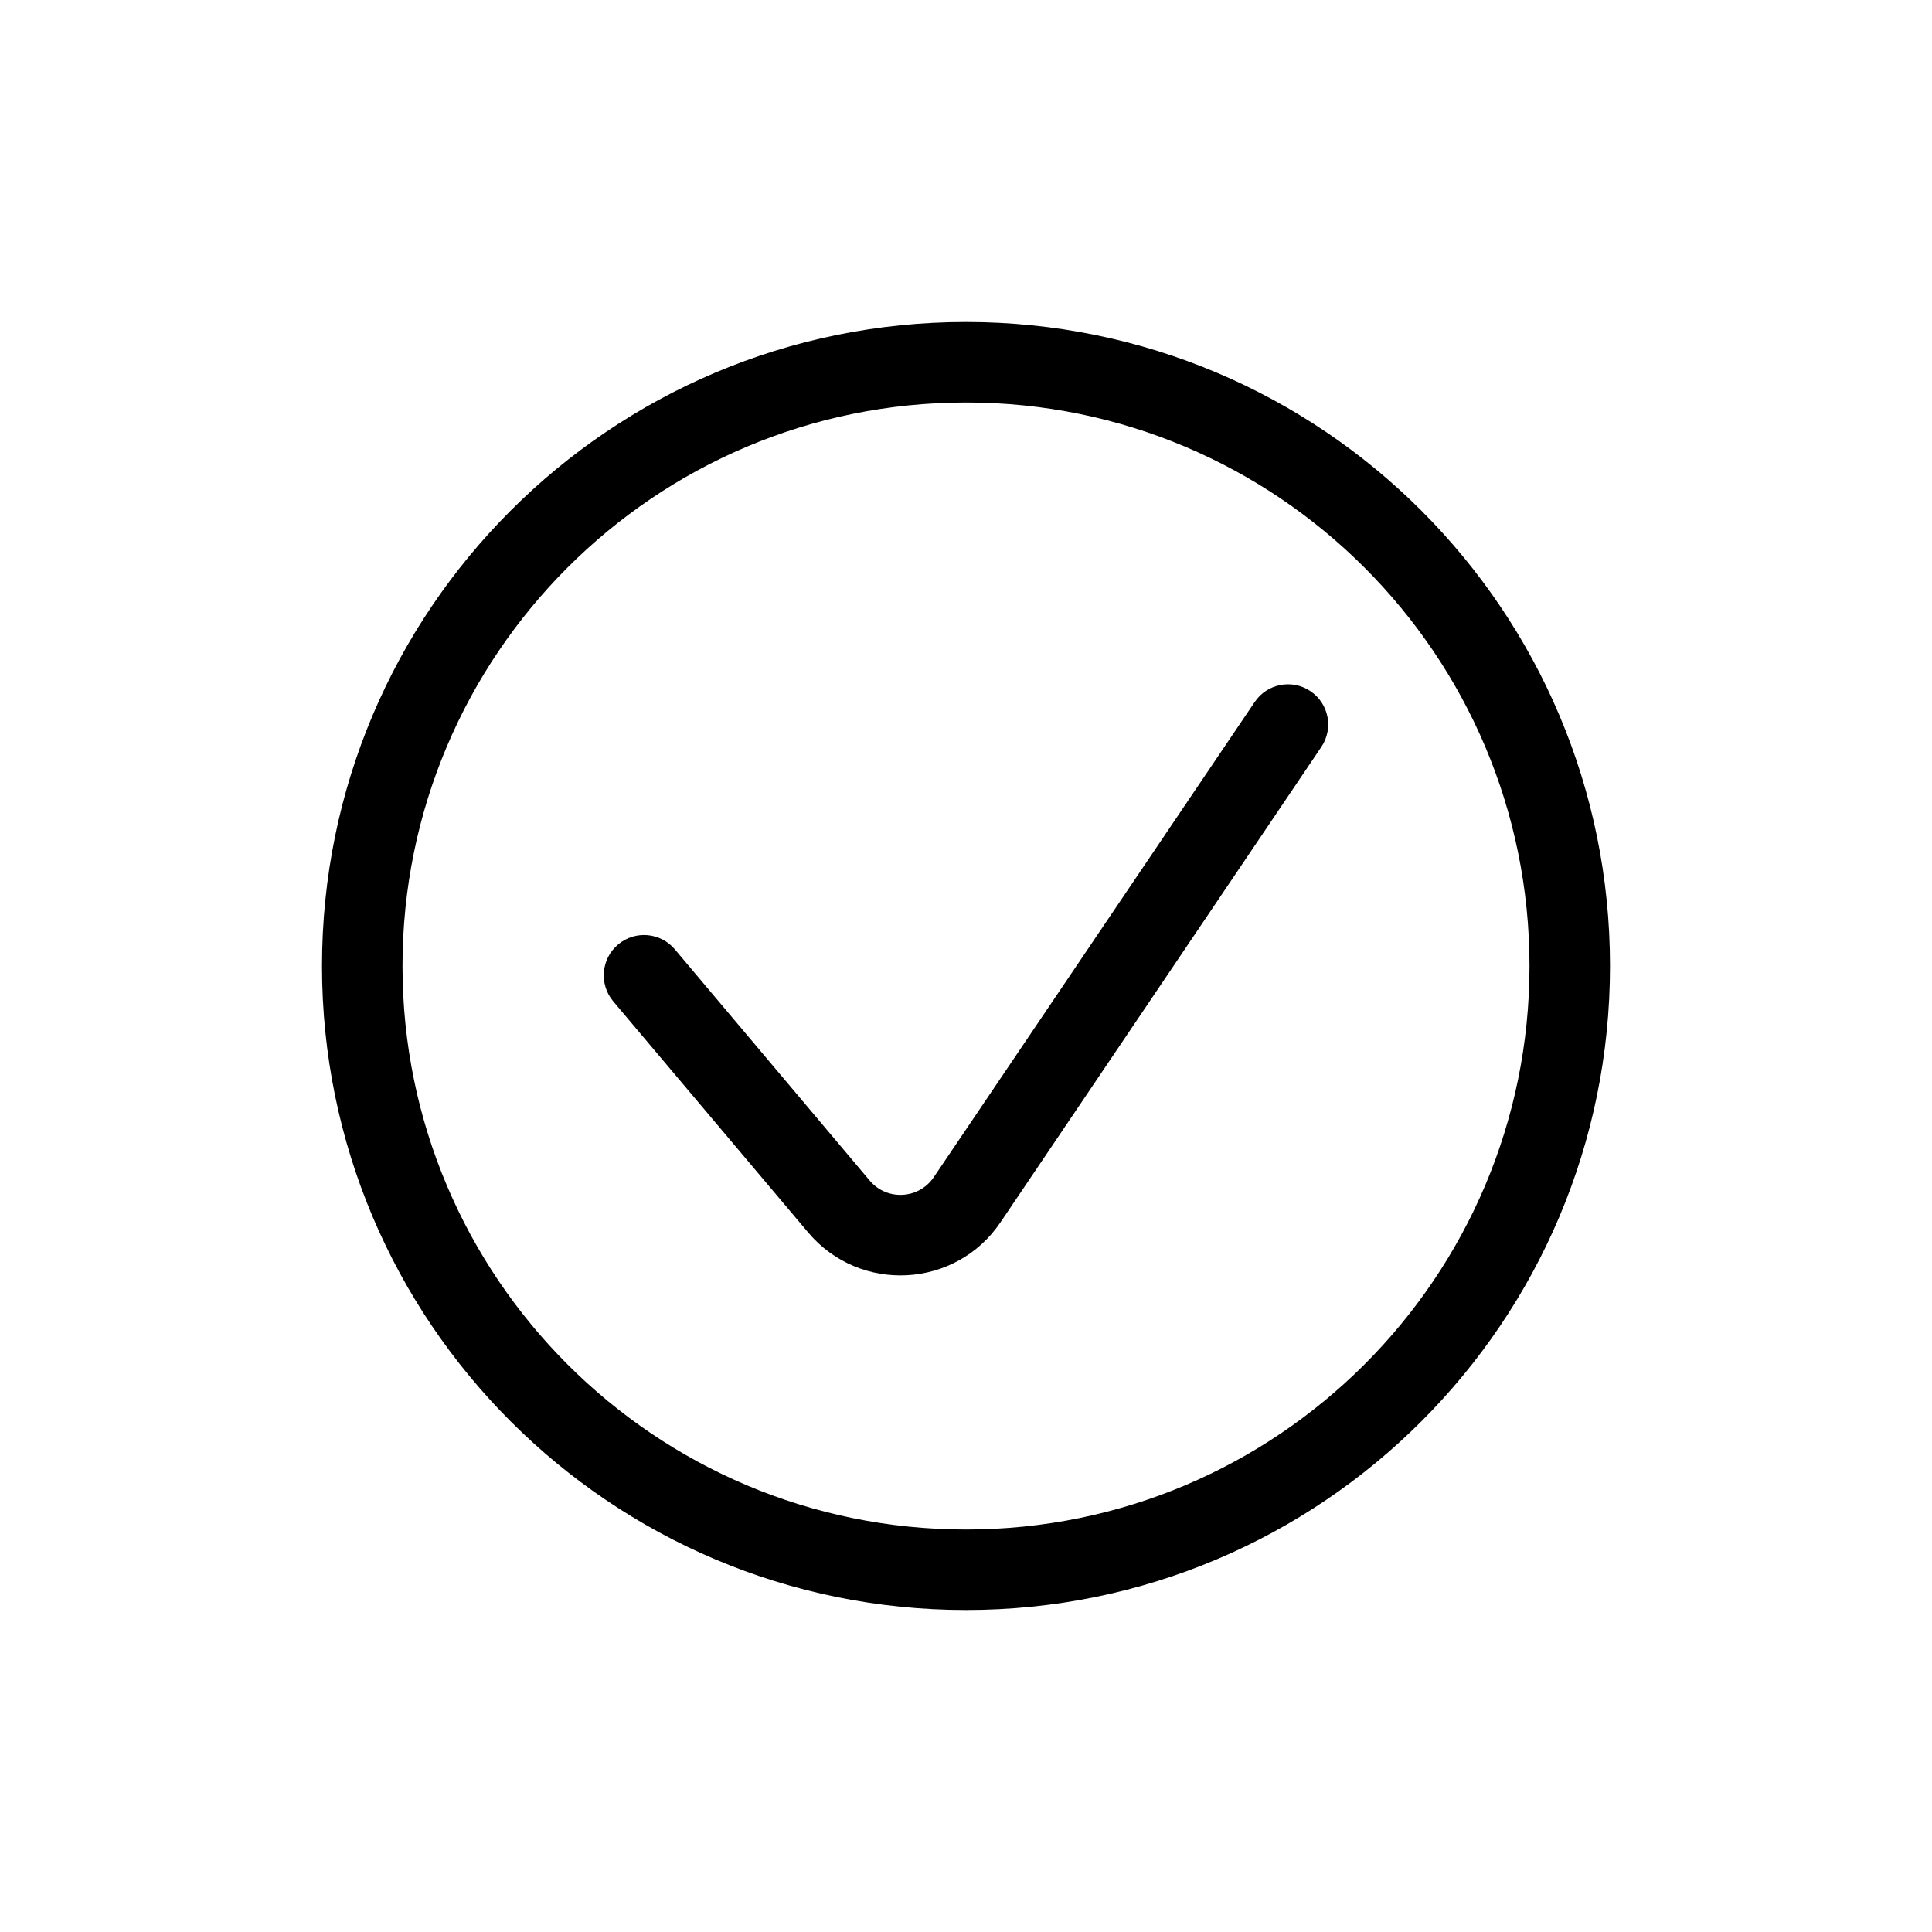
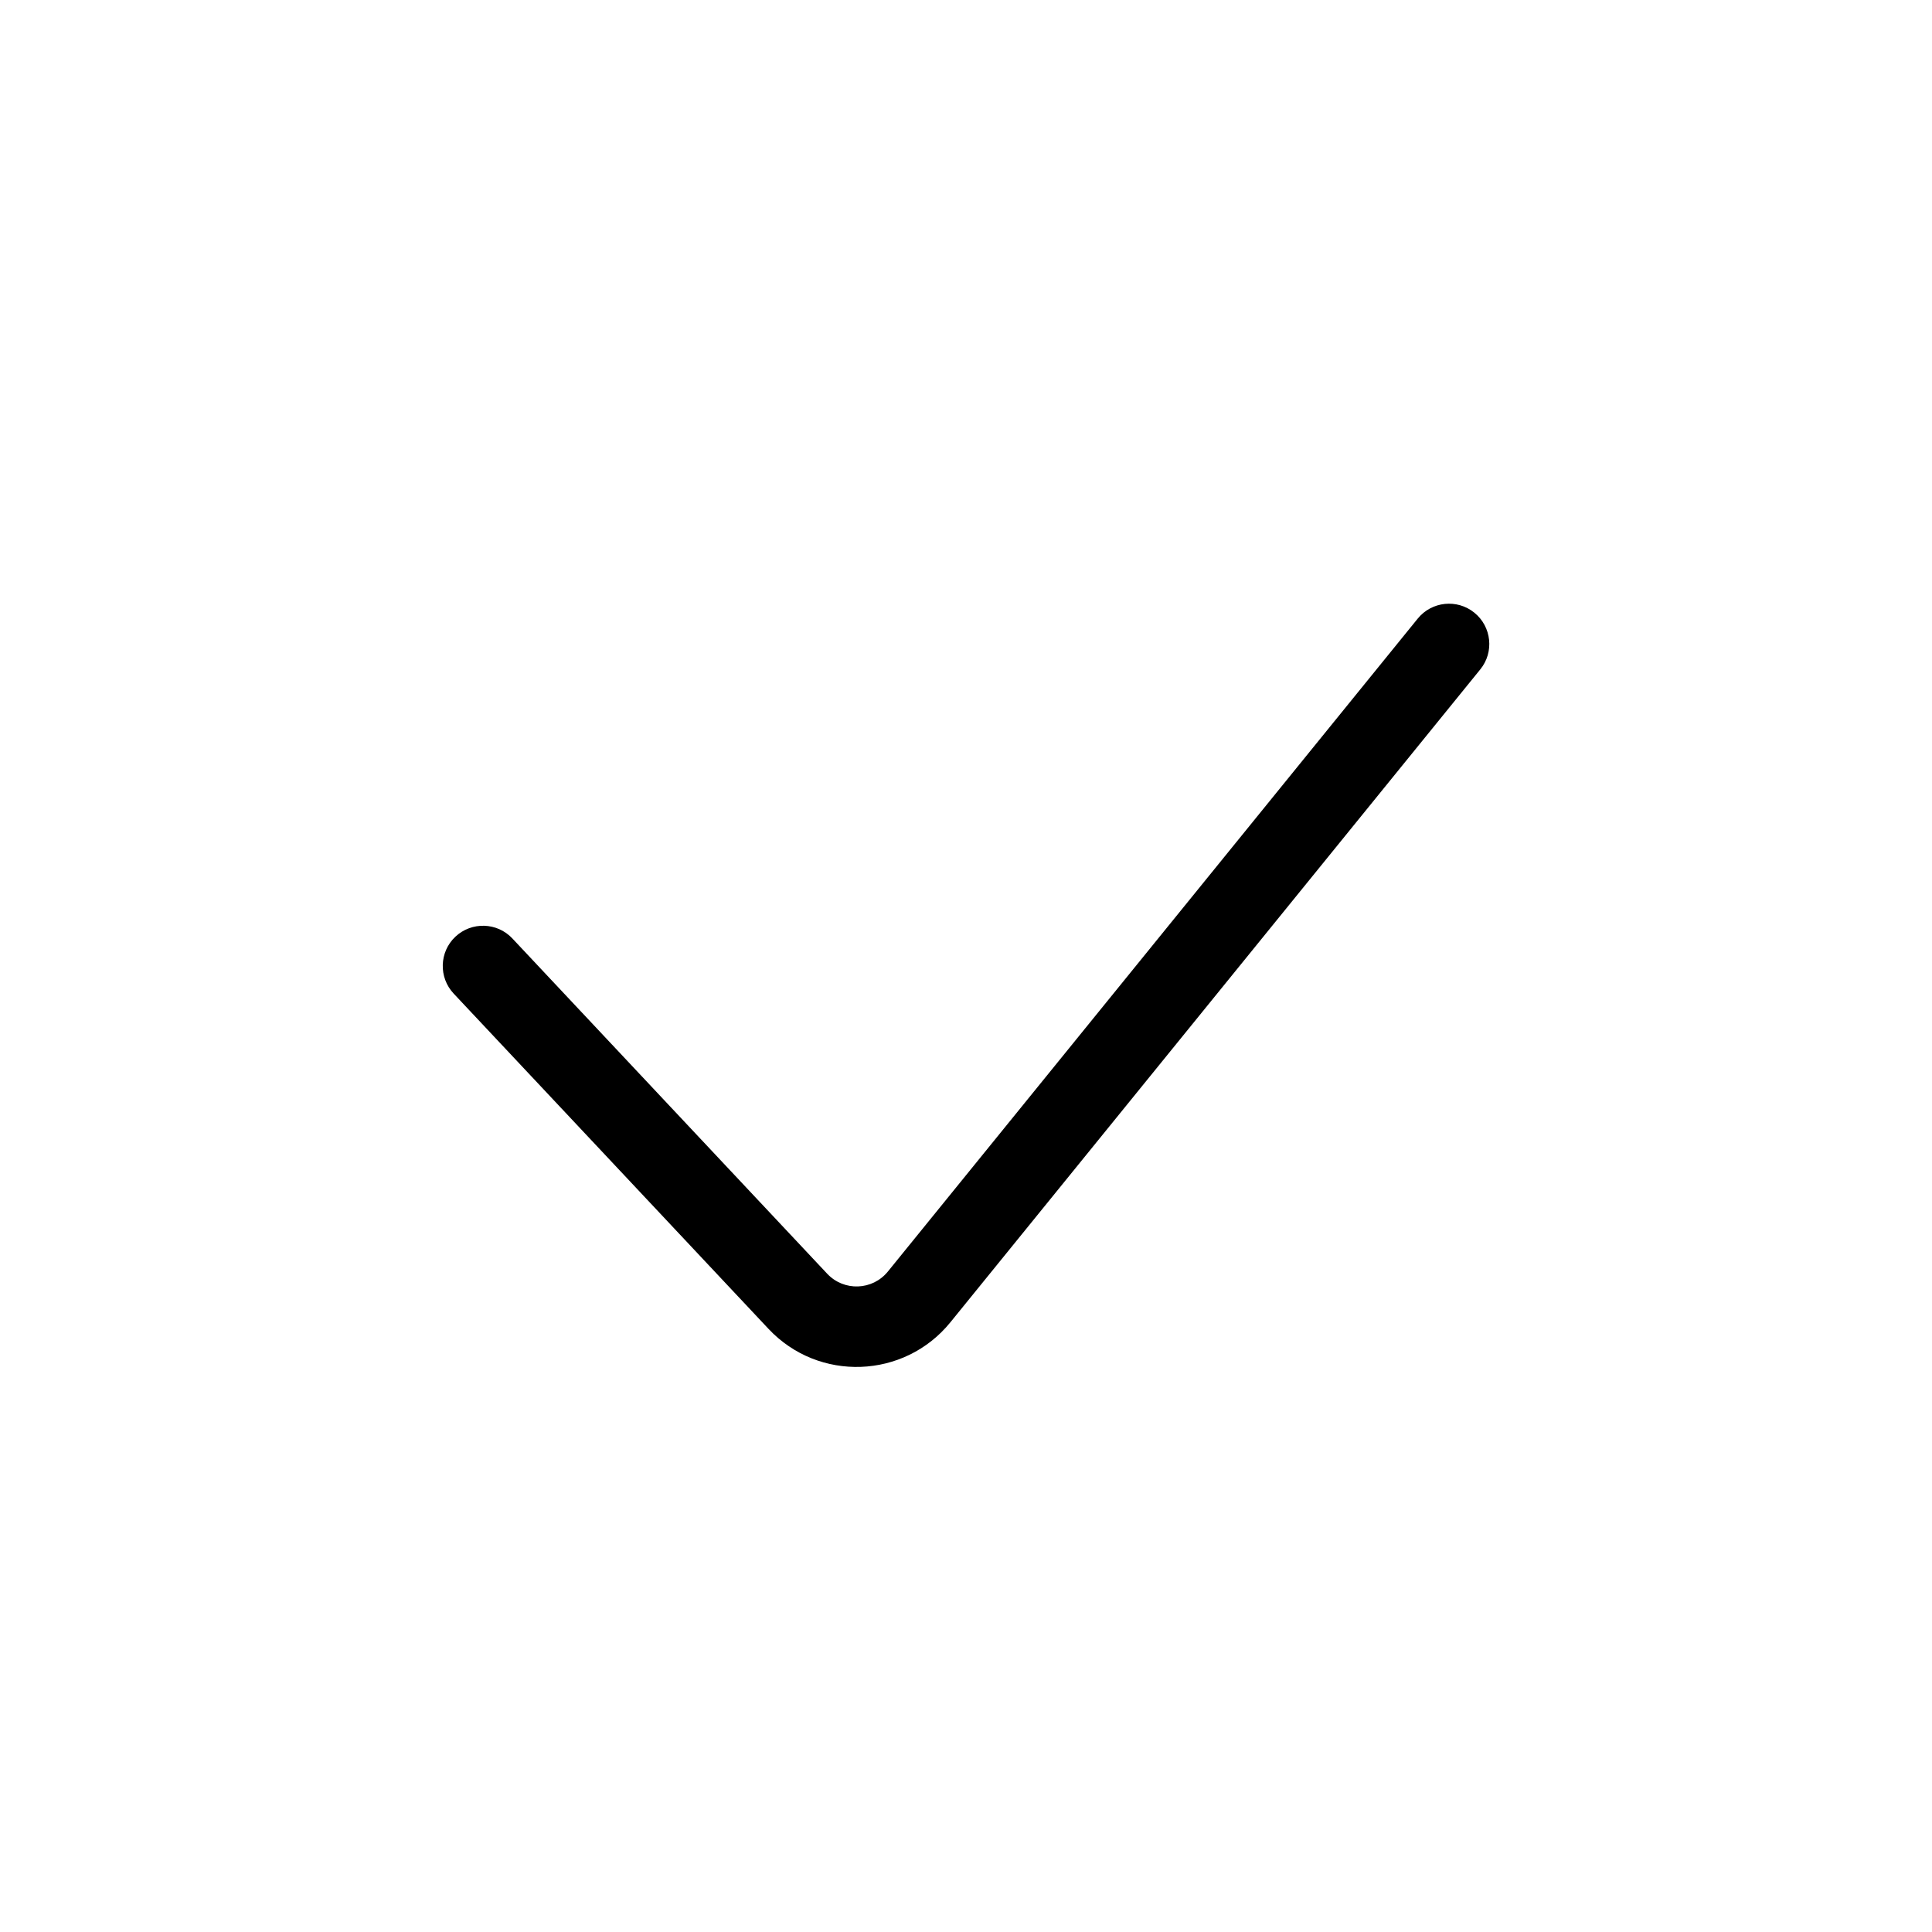
<svg xmlns="http://www.w3.org/2000/svg" width="24" height="24" viewBox="0 0 24 24" fill="none">
-   <path d="M19 12C19 8.134 15.866 5 12 5C8.134 5 5 8.134 5 12C5 15.866 8.134 19 12 19V20C7.582 20 4 16.418 4 12C4 7.582 7.582 4 12 4C16.418 4 20 7.582 20 12C20 16.418 16.418 20 12 20V19C15.866 19 19 15.866 19 12Z" fill="black" />
-   <path d="M15.586 8.721C15.74 8.492 16.05 8.432 16.279 8.586C16.508 8.74 16.568 9.05 16.414 9.279L12.429 15.183C11.872 16.008 10.681 16.071 10.039 15.31L7.617 12.438C7.44 12.226 7.467 11.911 7.678 11.733C7.889 11.555 8.205 11.582 8.383 11.793L10.804 14.666C11.018 14.919 11.414 14.898 11.6 14.623L15.586 8.721Z" fill="black" />
+   <path d="M11.806 16.426C11.233 17.131 10.169 17.17 9.547 16.508L5.636 12.343C5.447 12.142 5.456 11.825 5.657 11.636C5.858 11.447 6.175 11.456 6.364 11.657L10.276 15.823C10.484 16.044 10.838 16.031 11.029 15.796L17.611 7.685C17.785 7.47 18.101 7.437 18.315 7.611C18.53 7.785 18.563 8.101 18.389 8.315L11.806 16.426Z" fill="black" />
</svg>
